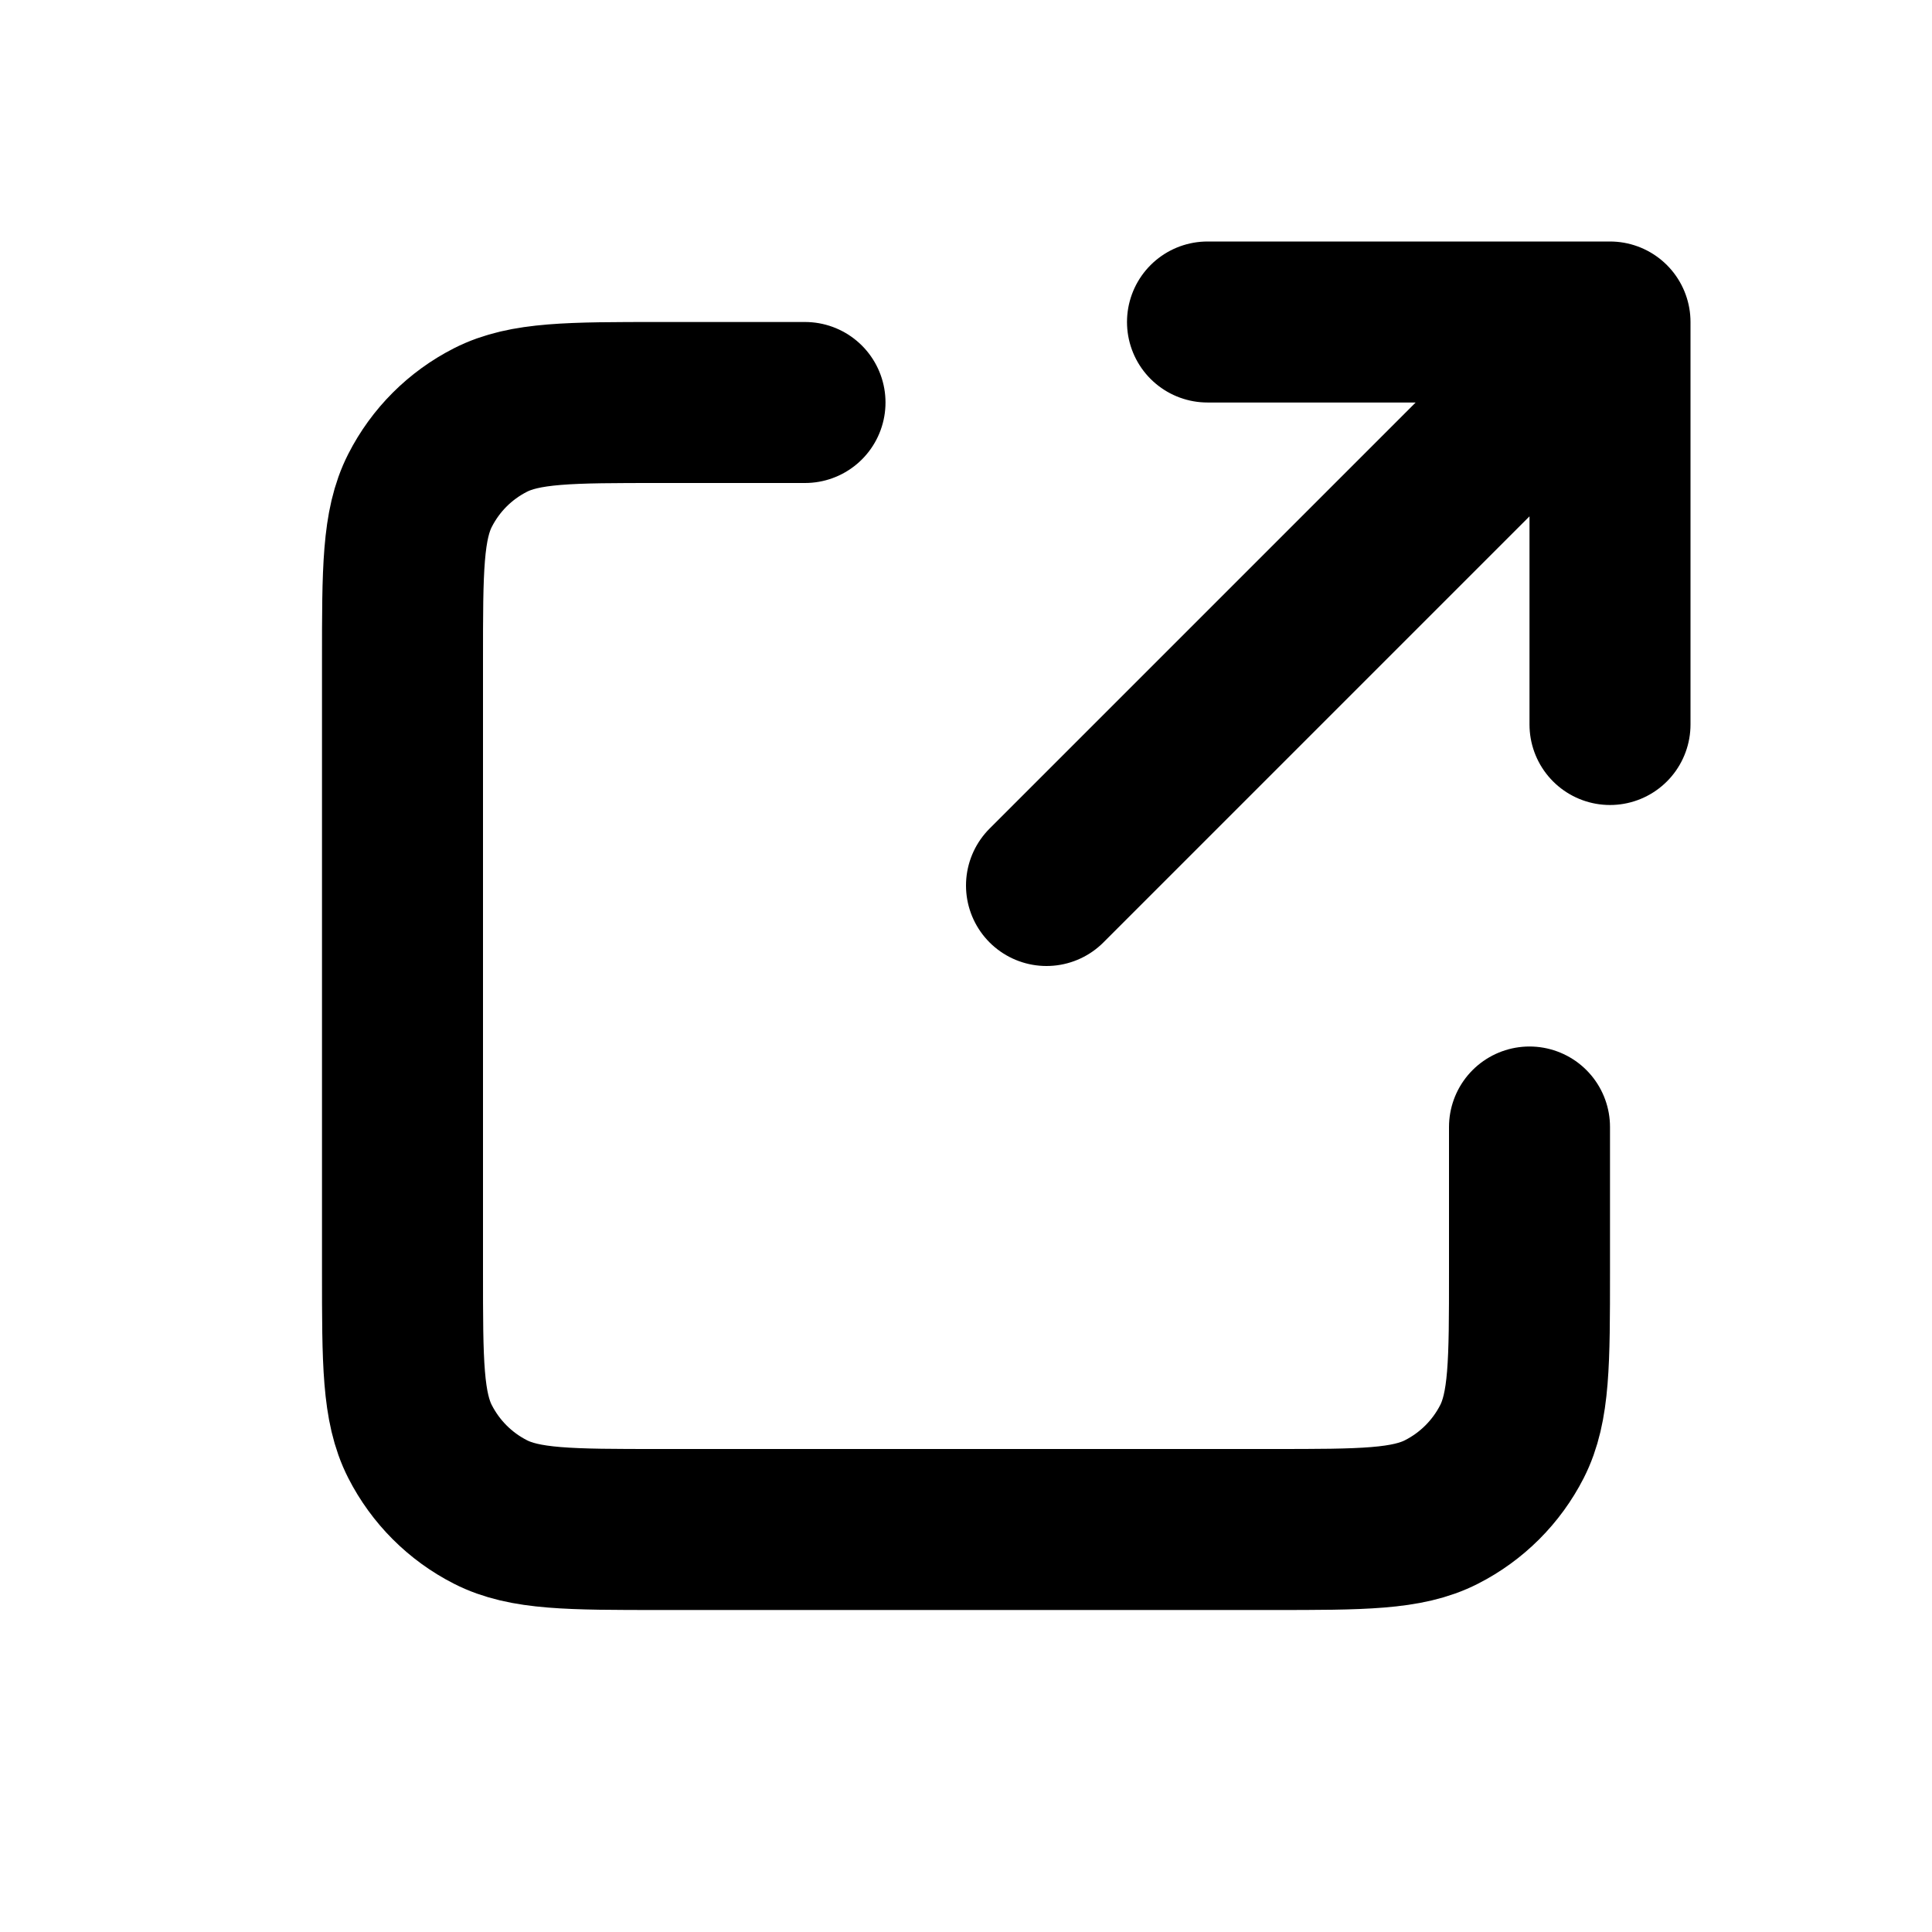
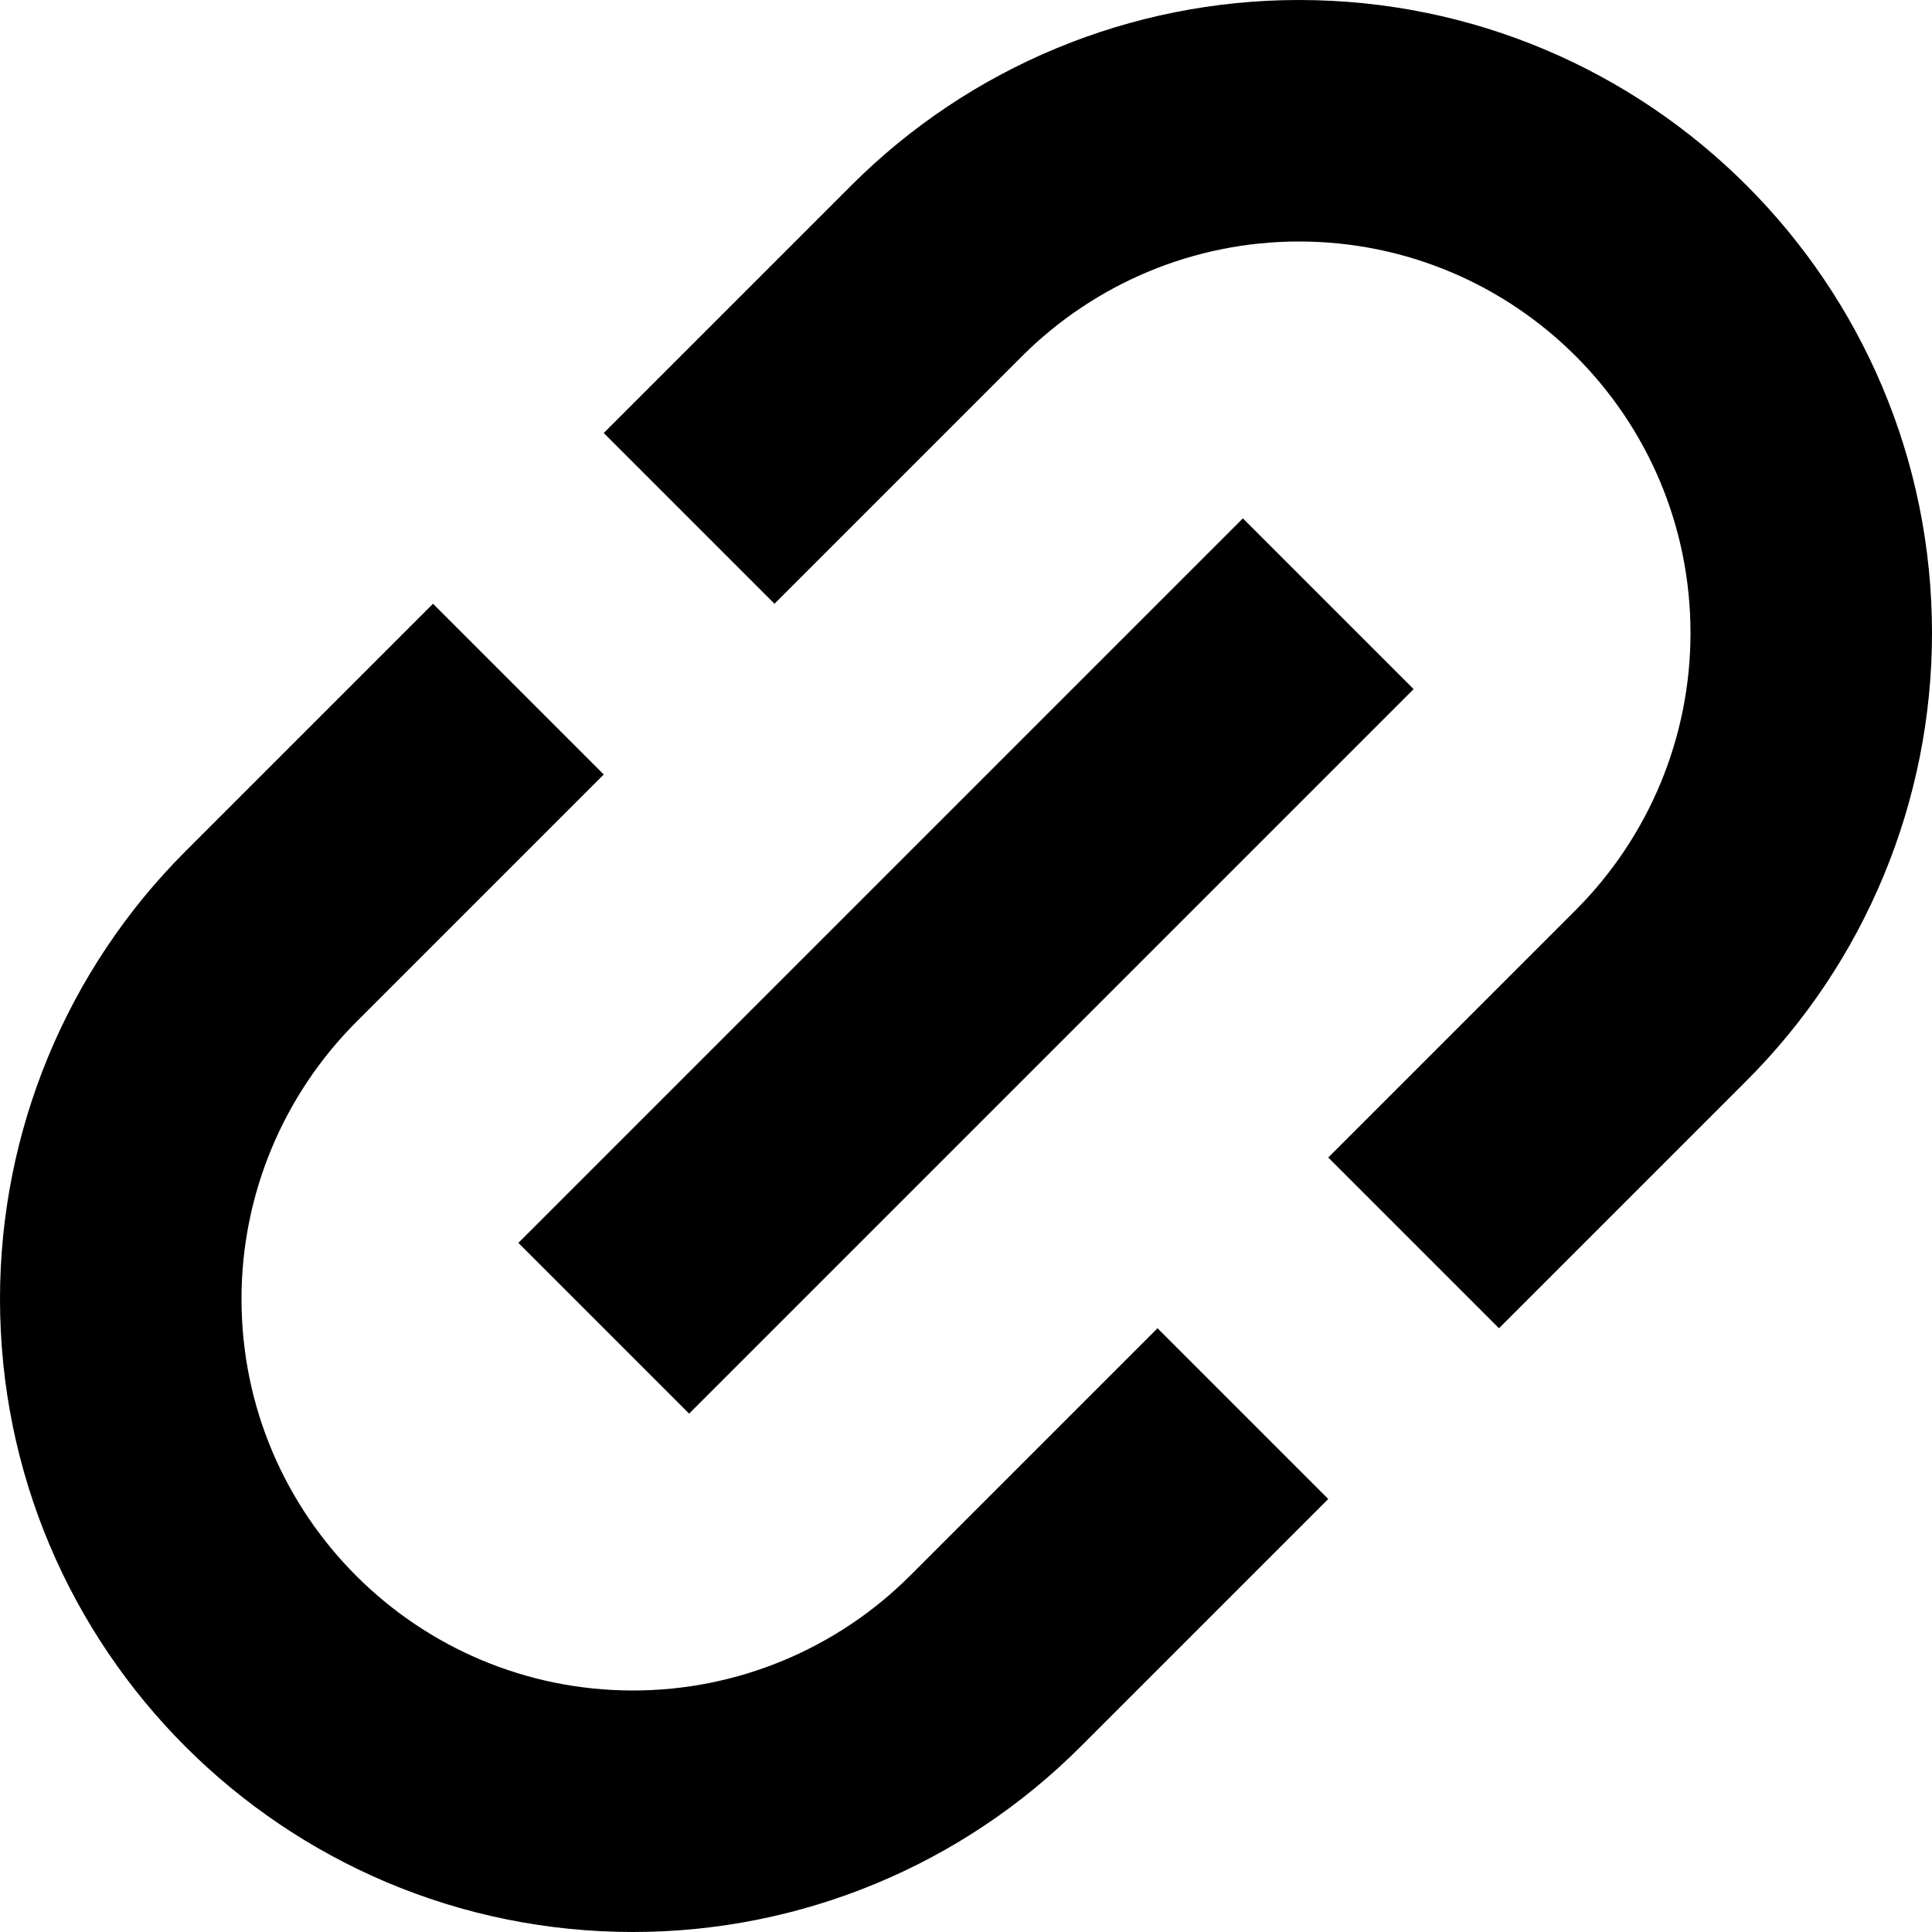
- <svg xmlns="http://www.w3.org/2000/svg" width="800px" height="800px" viewBox="0 0 24 24" fill="none">
-   <g id="Interface / External_Link">
-     <path id="Vector" d="M10 5H8.2C7.08 5 6.52 5 6.092 5.218C5.715 5.41 5.41 5.715 5.218 6.092C5 6.52 5 7.08 5 8.2V15.8C5 16.92 5 17.48 5.218 17.908C5.41 18.284 5.715 18.59 6.092 18.782C6.519 19 7.079 19 8.197 19H15.803C16.921 19 17.48 19 17.907 18.782C18.284 18.59 18.59 18.284 18.782 17.908C19 17.48 19 16.921 19 15.803V14M20 9V4M20 4H15M20 4L13 11" stroke="#000000" stroke-width="2" stroke-linecap="round" stroke-linejoin="round" />
-   </g>
+ <svg xmlns="http://www.w3.org/2000/svg" width="800px" height="800px" viewBox="0 0 16 16" fill="none">
+   <path d="M7.05 1.536C8.033 0.552 9.367 0 10.757 0C13.653 0 16 2.347 16 5.243C16 6.633 15.448 7.967 14.464 8.95L12.414 11L11 9.586L13.05 7.536C13.658 6.927 14 6.103 14 5.243C14 3.452 12.548 2 10.757 2C9.897 2 9.073 2.342 8.464 2.95L6.414 5L5 3.586L7.05 1.536Z" fill="#000000" />
+   <path d="M7.536 13.05L9.586 11L11 12.414L8.95 14.464C7.967 15.448 6.633 16 5.243 16C2.347 16 0 13.653 0 10.757C0 9.367 0.552 8.033 1.536 7.05L3.586 5L5 6.414L2.95 8.464C2.342 9.073 2 9.897 2 10.757C2 12.548 3.452 14 5.243 14C6.103 14 6.927 13.658 7.536 13.05Z" fill="#000000" />
+   <path d="M5.707 11.707L11.707 5.707L10.293 4.293L4.293 10.293L5.707 11.707Z" fill="#000000" />
</svg>
